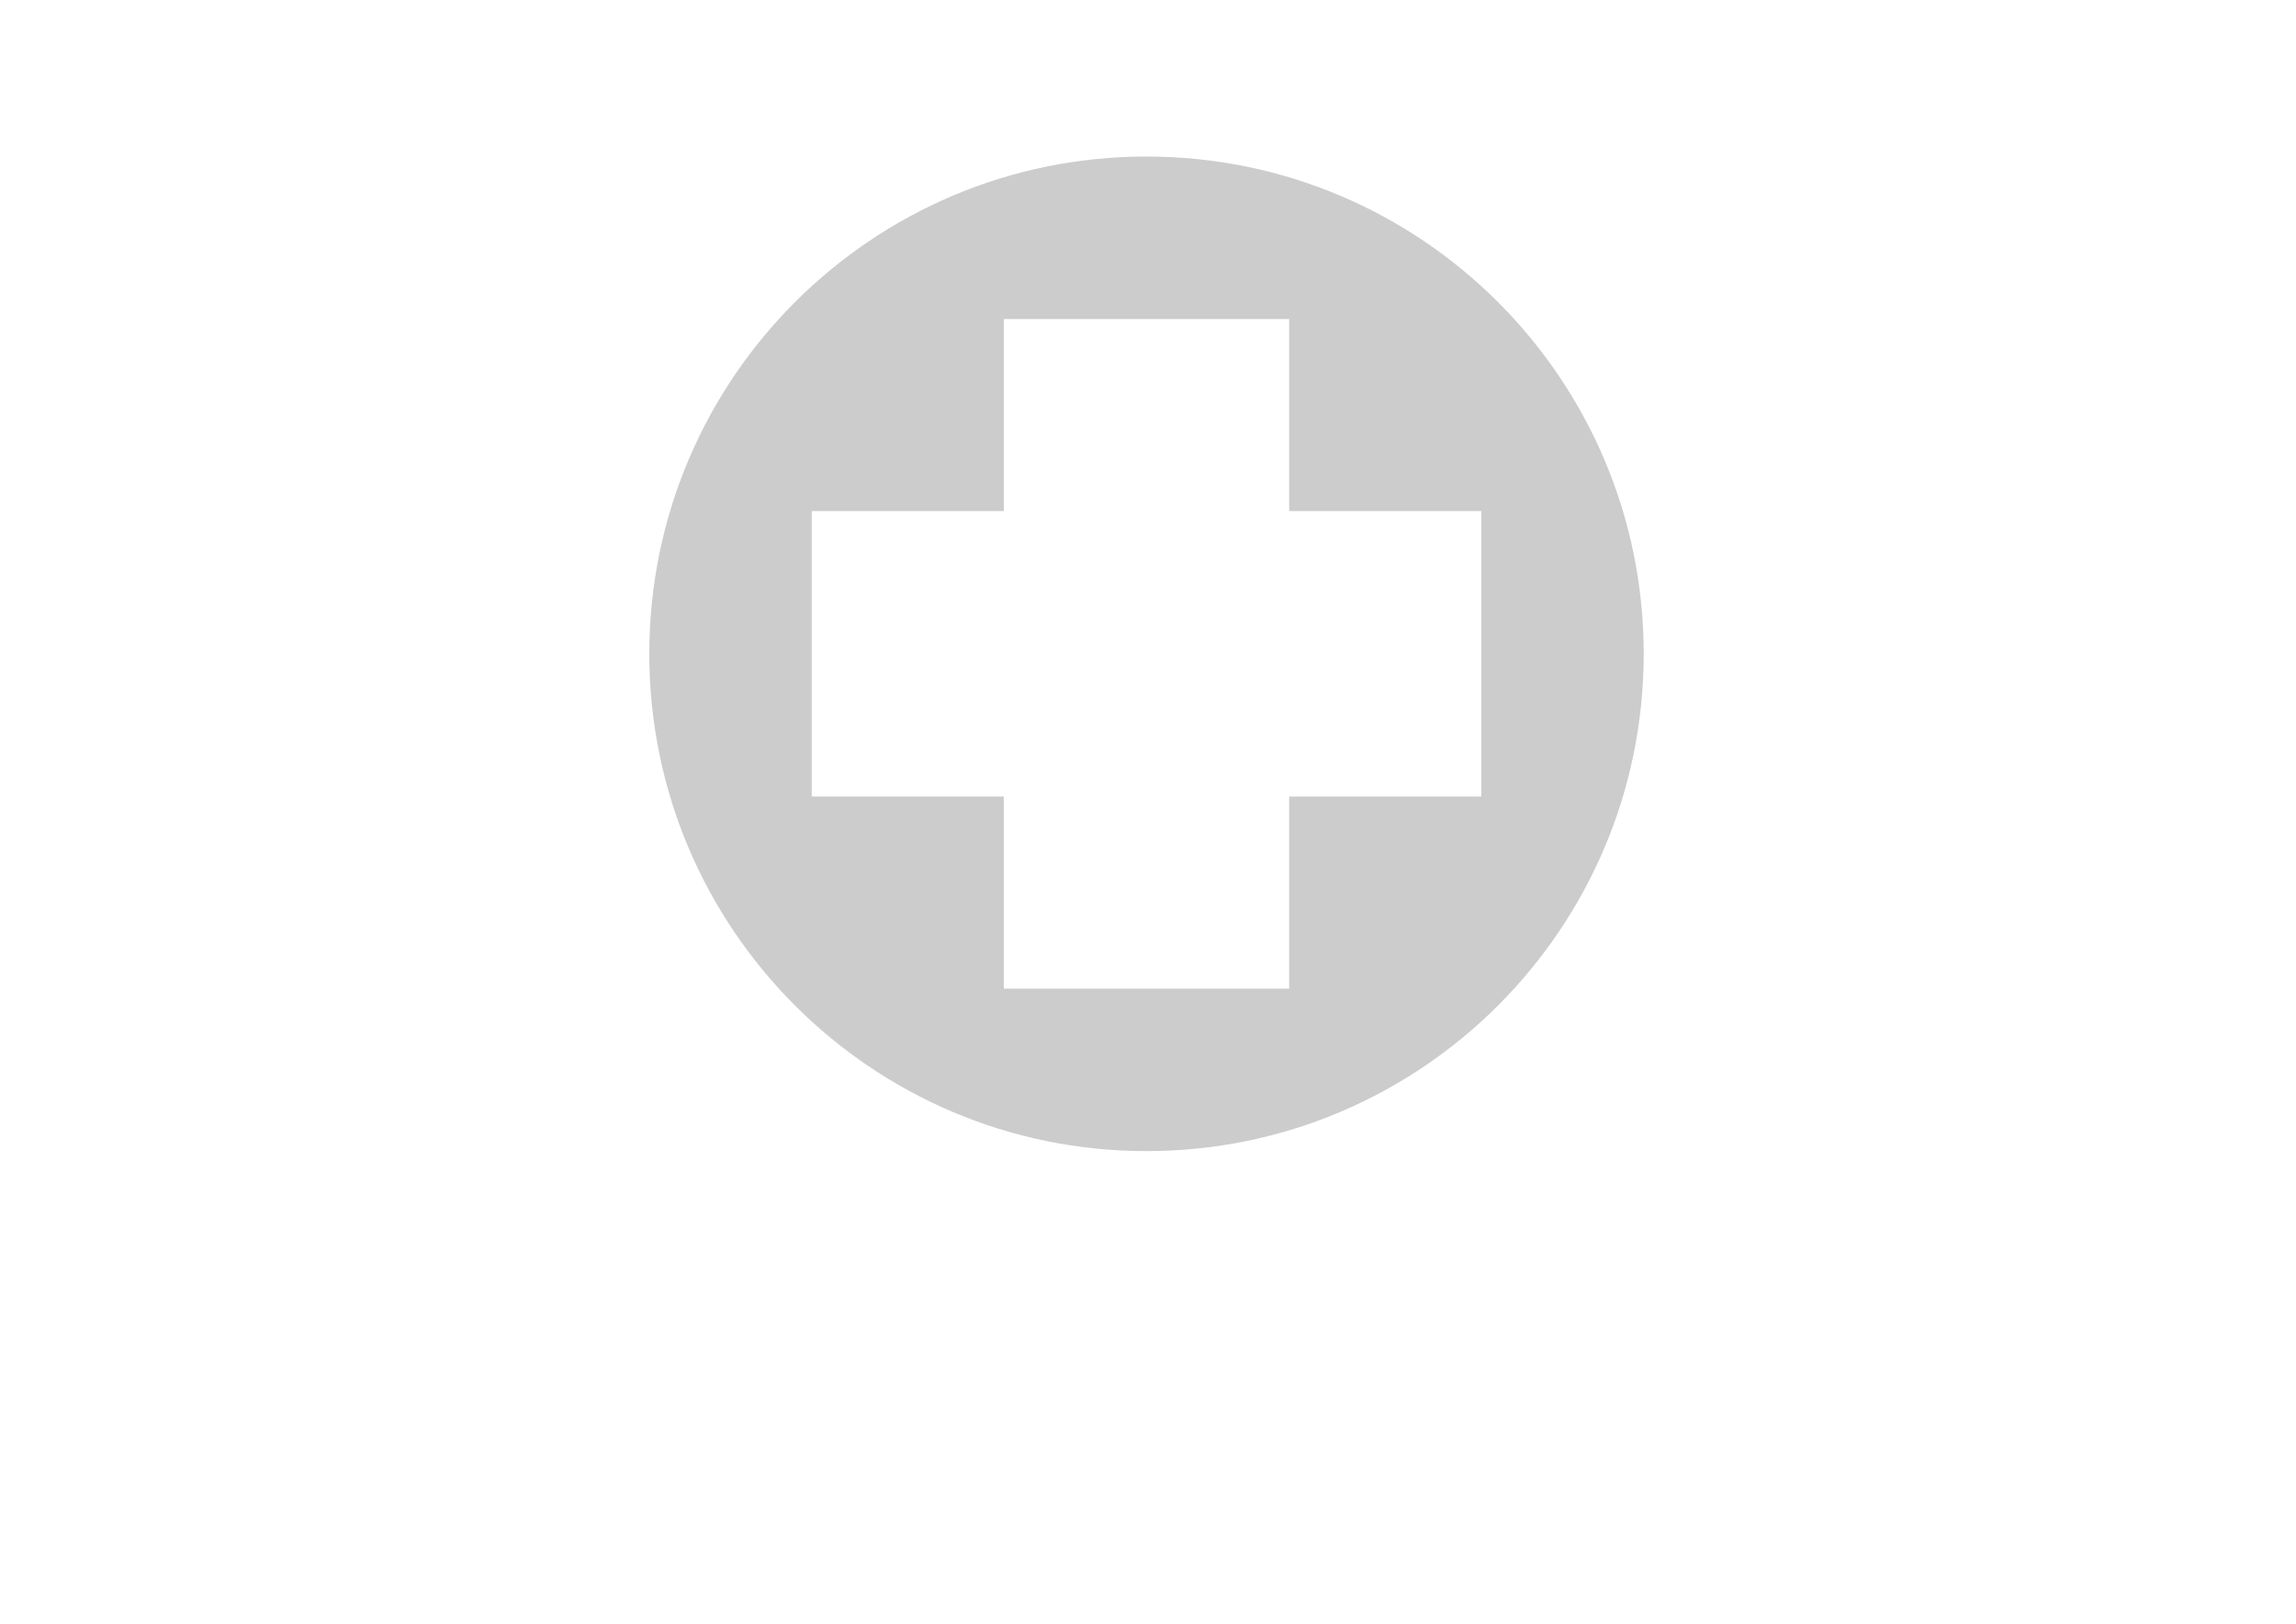
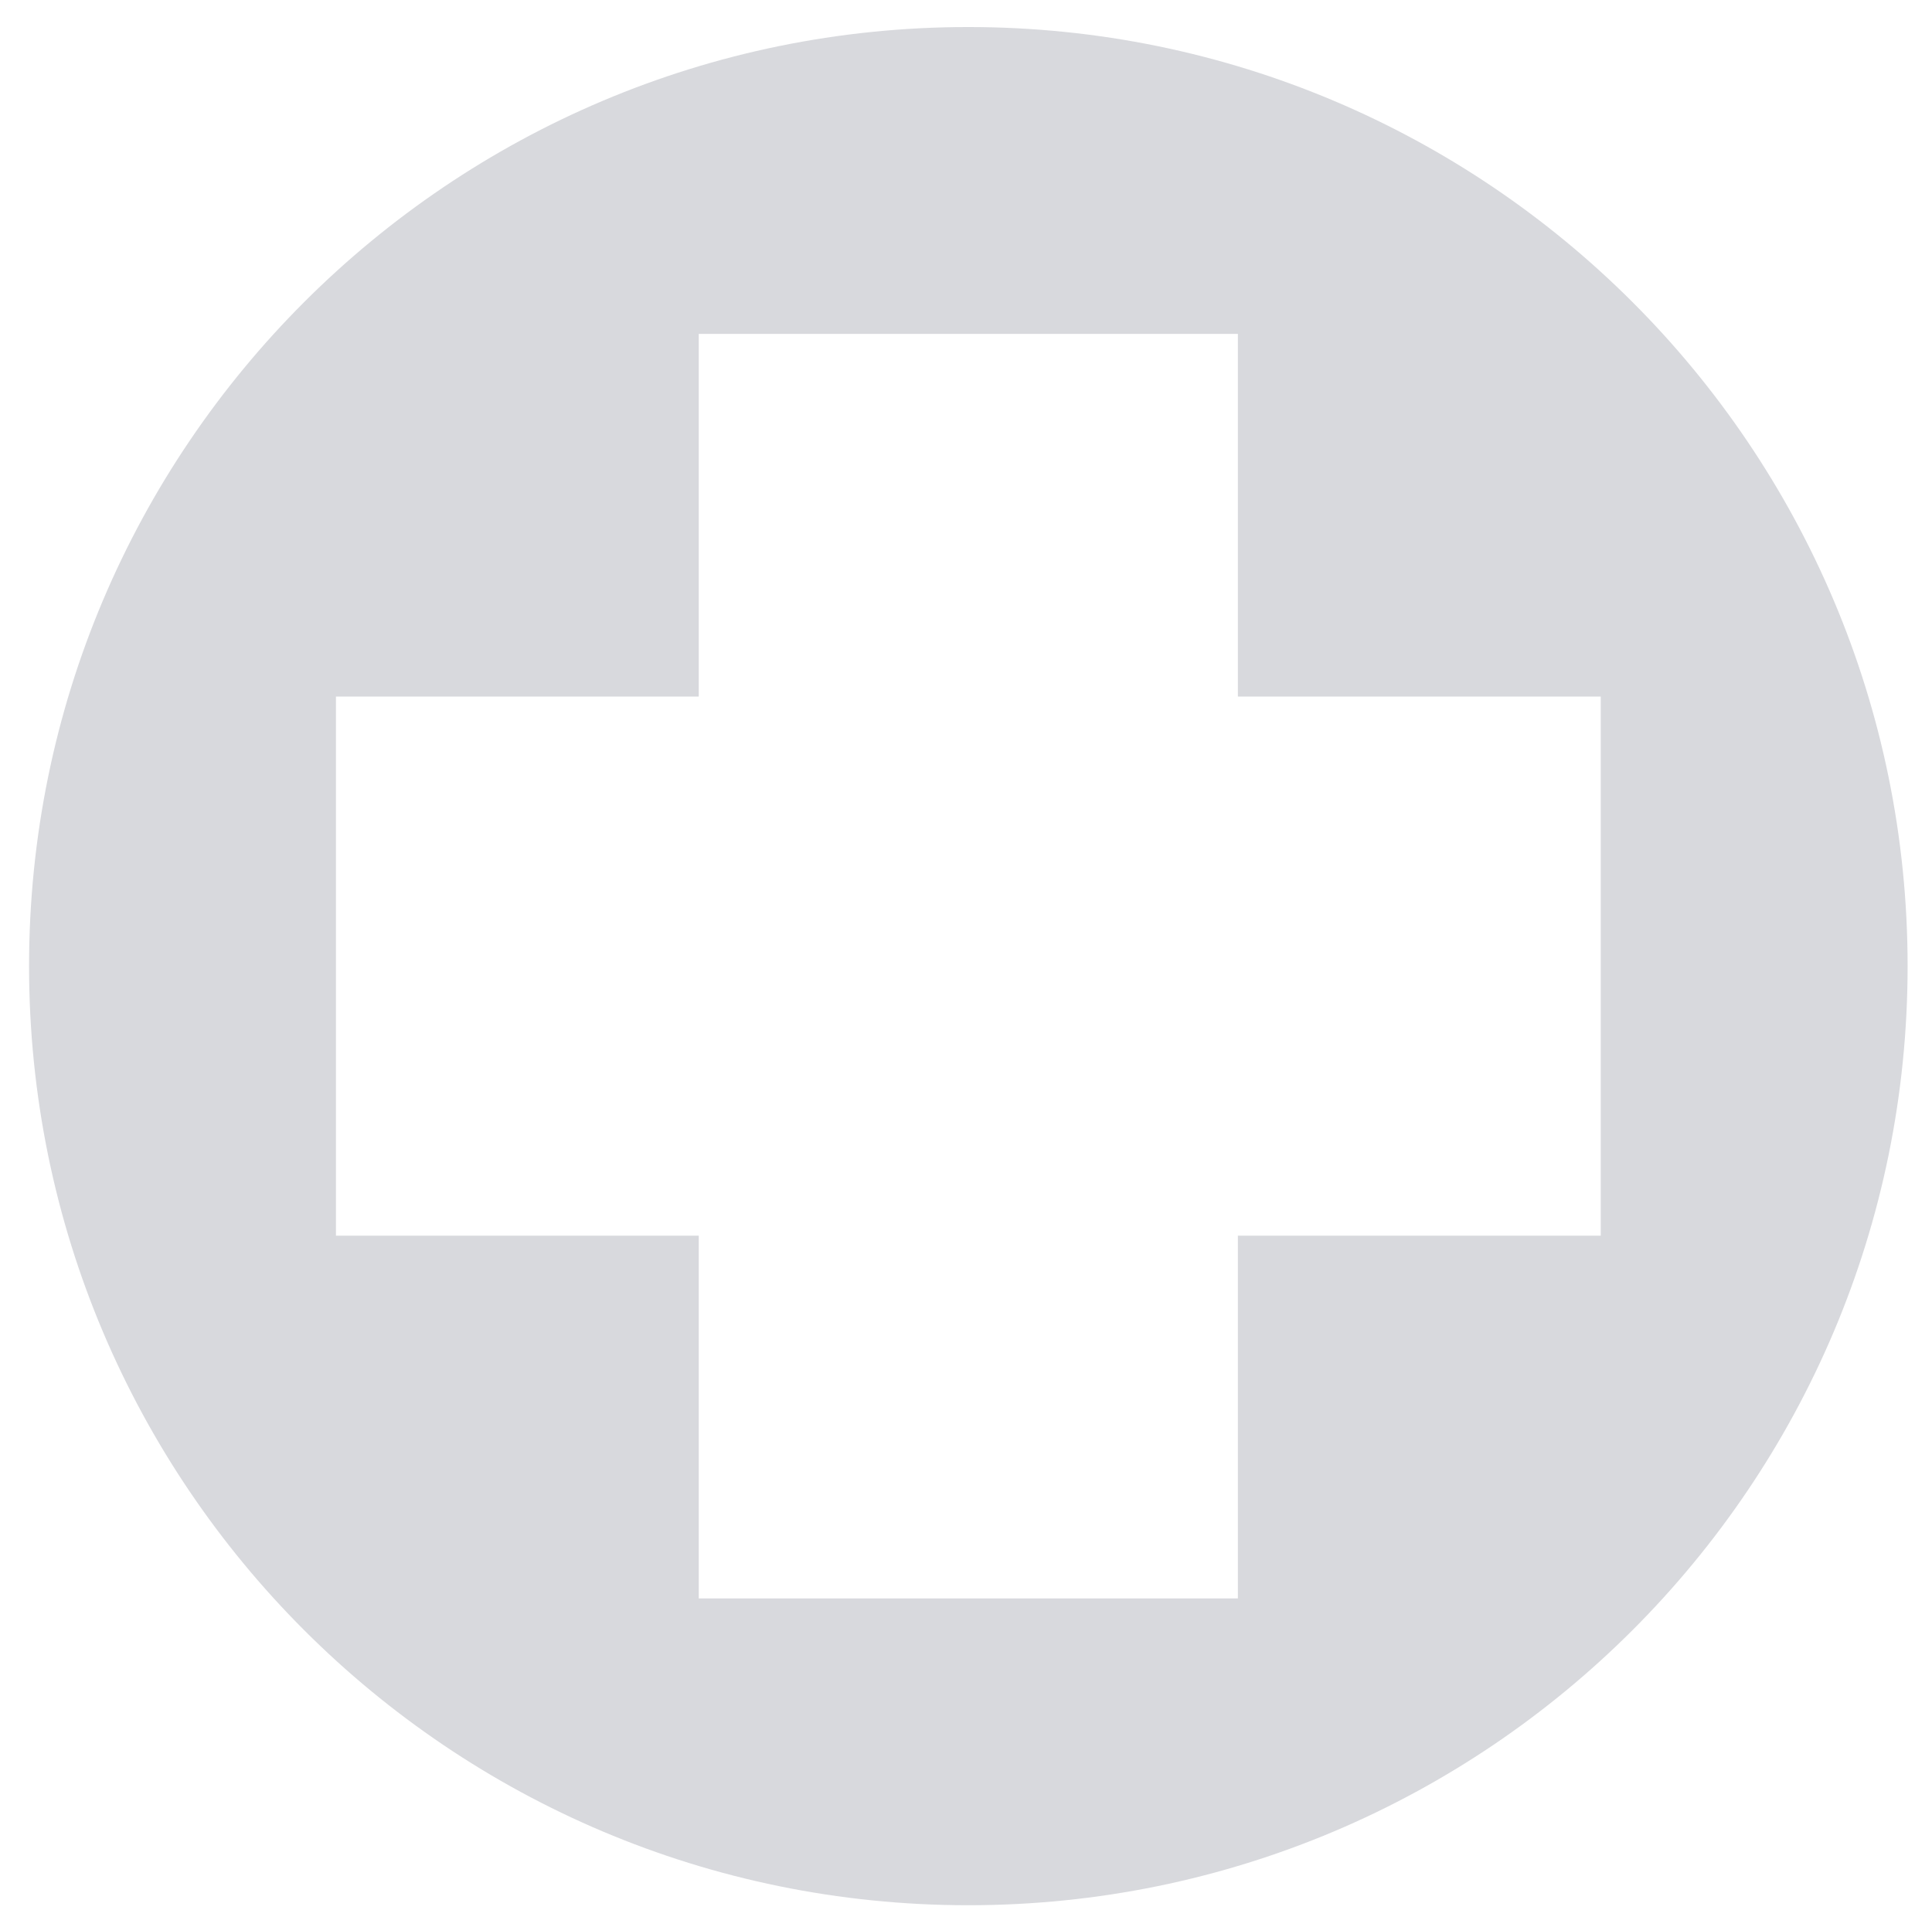
- <svg xmlns="http://www.w3.org/2000/svg" version="1.1" id="Layer_1" x="0px" y="0px" width="841.889px" height="595.281px" viewBox="0 0 841.889 595.281" enable-background="new 0 0 841.889 595.281" xml:space="preserve">
-   <path fill="#CCCCCC" d="M602.71,239.693c0,100.703-81.63,182.323-182.323,182.323c-100.678,0-182.303-81.62-182.303-182.323  c0-100.688,81.63-182.304,182.303-182.304C521.08,57.389,602.71,139.005,602.71,239.693L602.71,239.693z M297.651,187.375v104.66  h70.419v70.42h104.646V292.03h70.429V187.375h-70.429v-70.419H368.07v70.419H297.651z" />
+ <svg xmlns="http://www.w3.org/2000/svg" version="1.1" id="Layer_1" x="0px" y="0px" width="375px" height="374px" viewBox="232.444 52.141 375 374" enable-background="new 232.444 52.141 375 374" xml:space="preserve">
+   <path fill="#D8D9DD" d="M602.71,239.693c0,100.705-81.63,182.323-182.323,182.323c-100.678,0-182.303-81.619-182.303-182.323  c0-100.688,81.63-182.304,182.303-182.304C521.08,57.389,602.71,139.005,602.71,239.693L602.71,239.693z M297.651,187.375v104.66  h70.419v70.42h104.646V292.03h70.429V187.375h-70.429v-70.419H368.07v70.419H297.651z" />
</svg>
